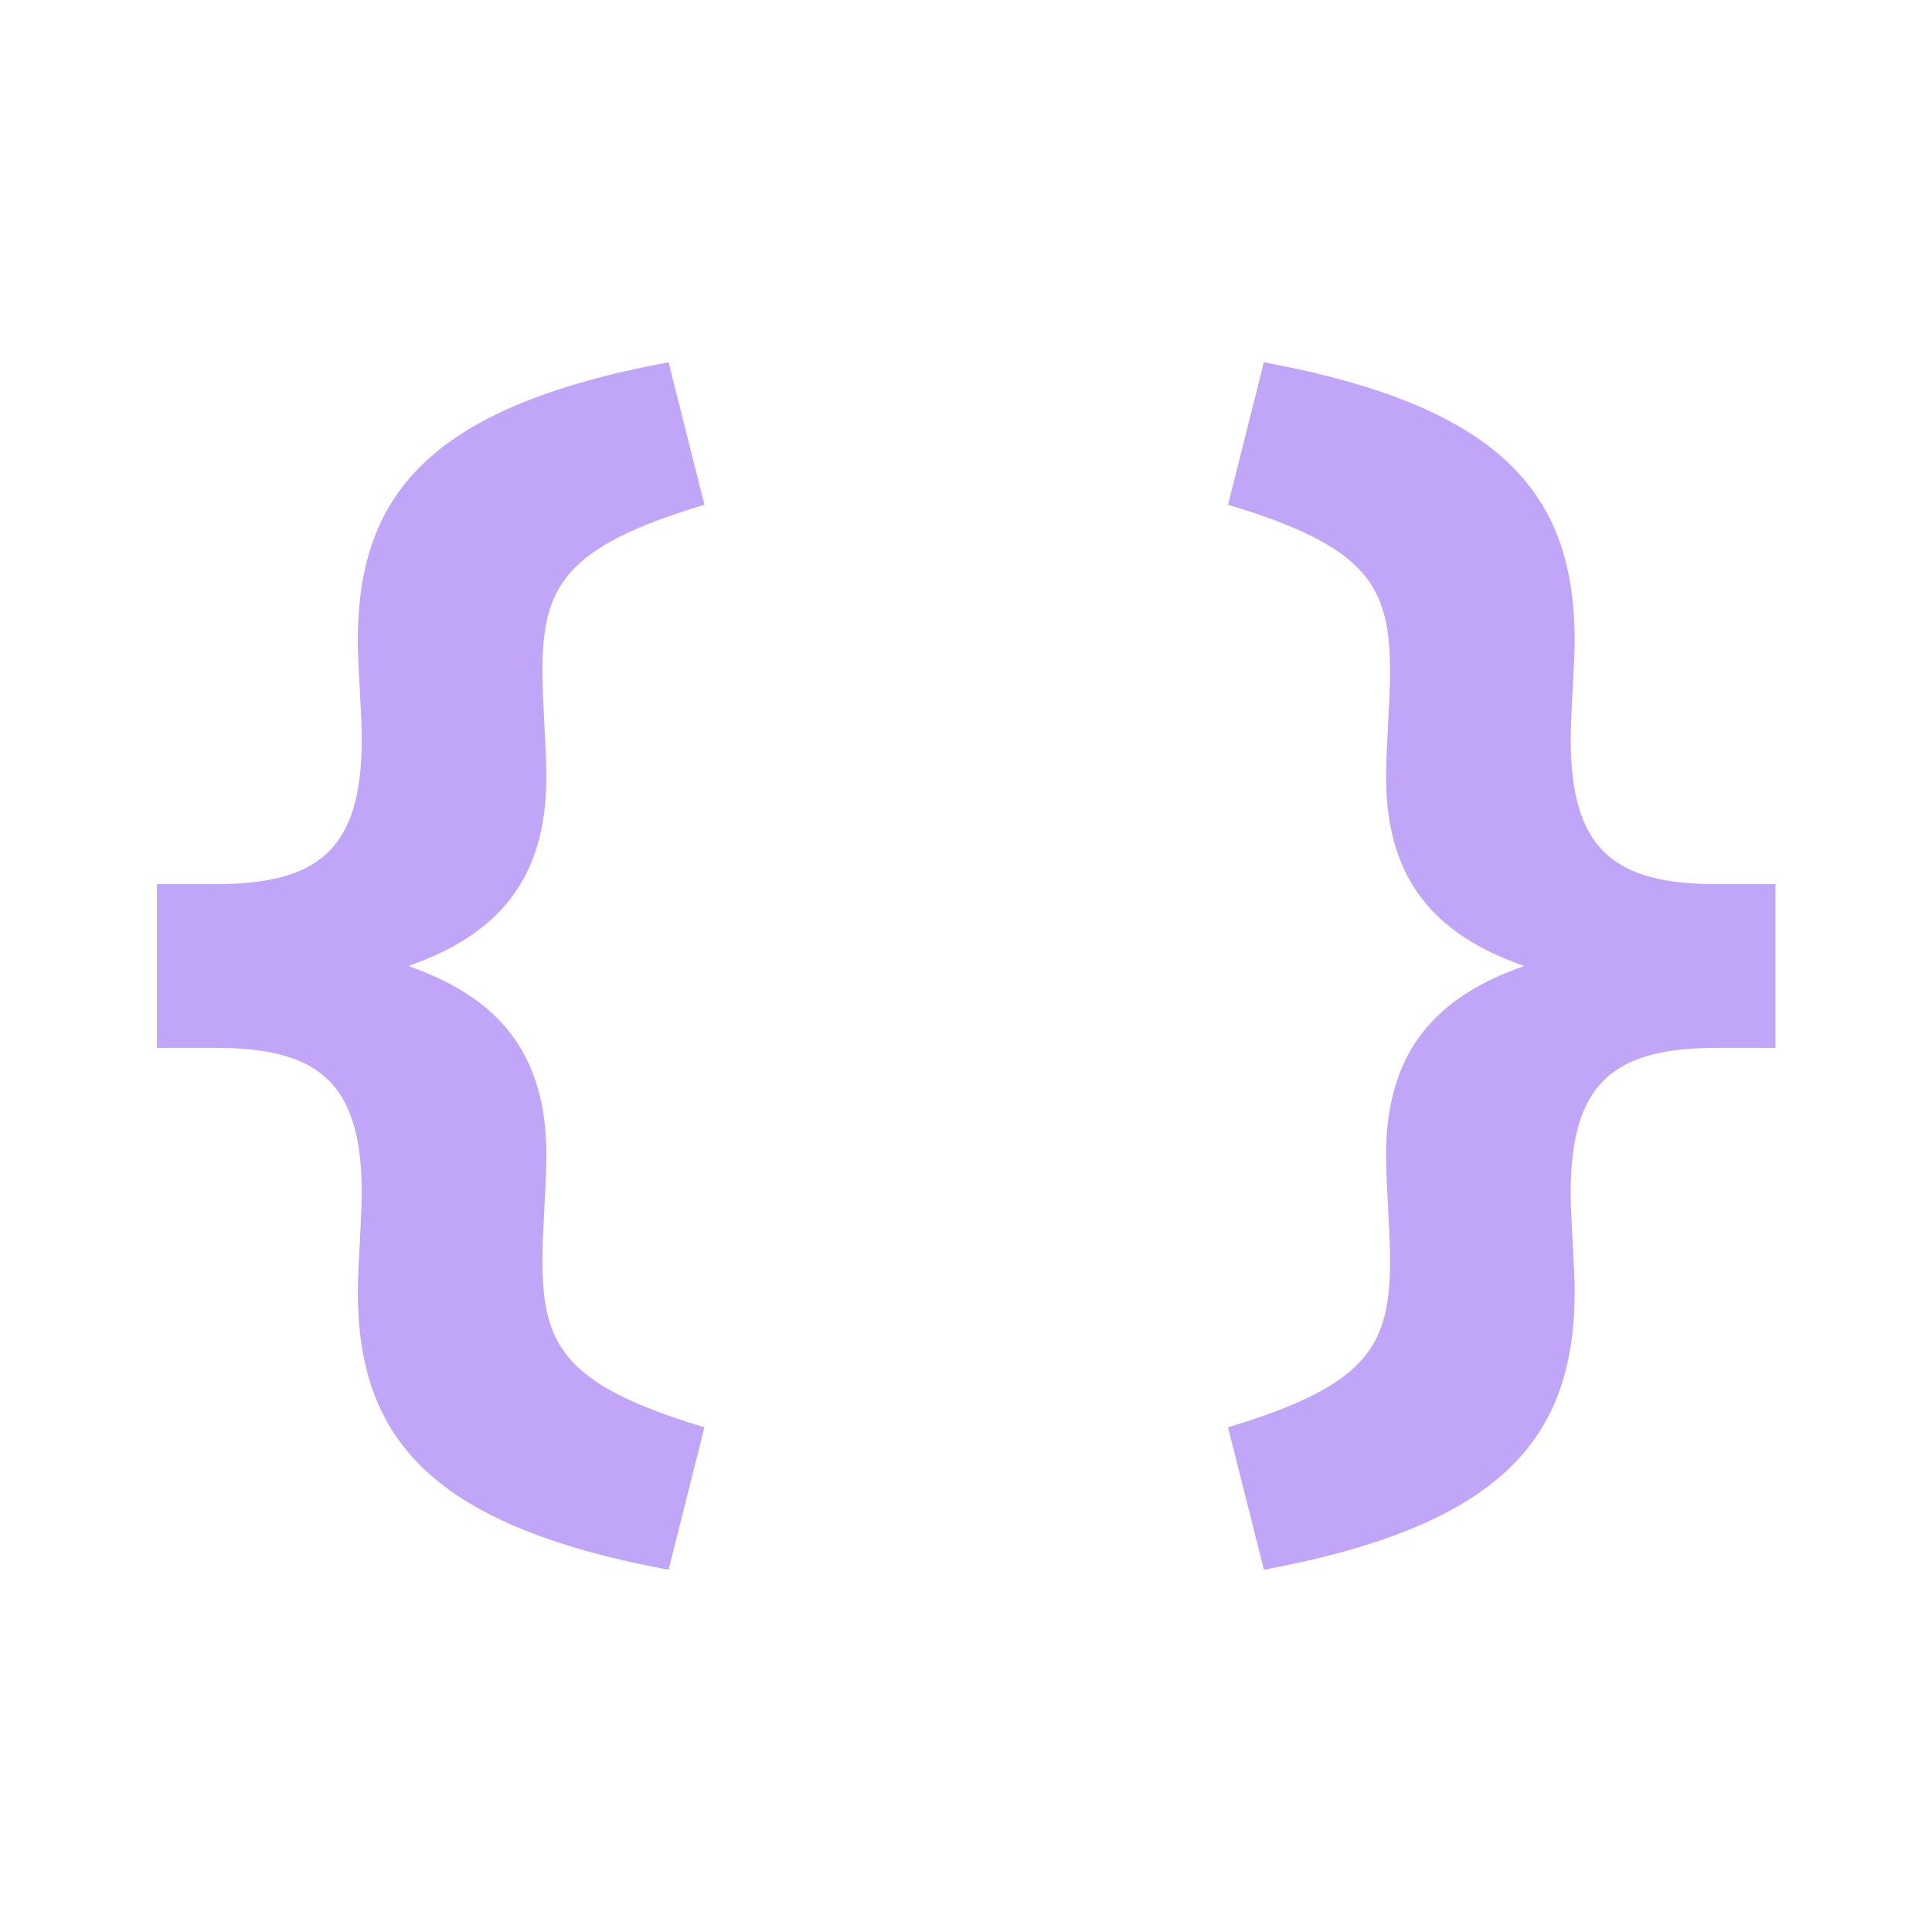
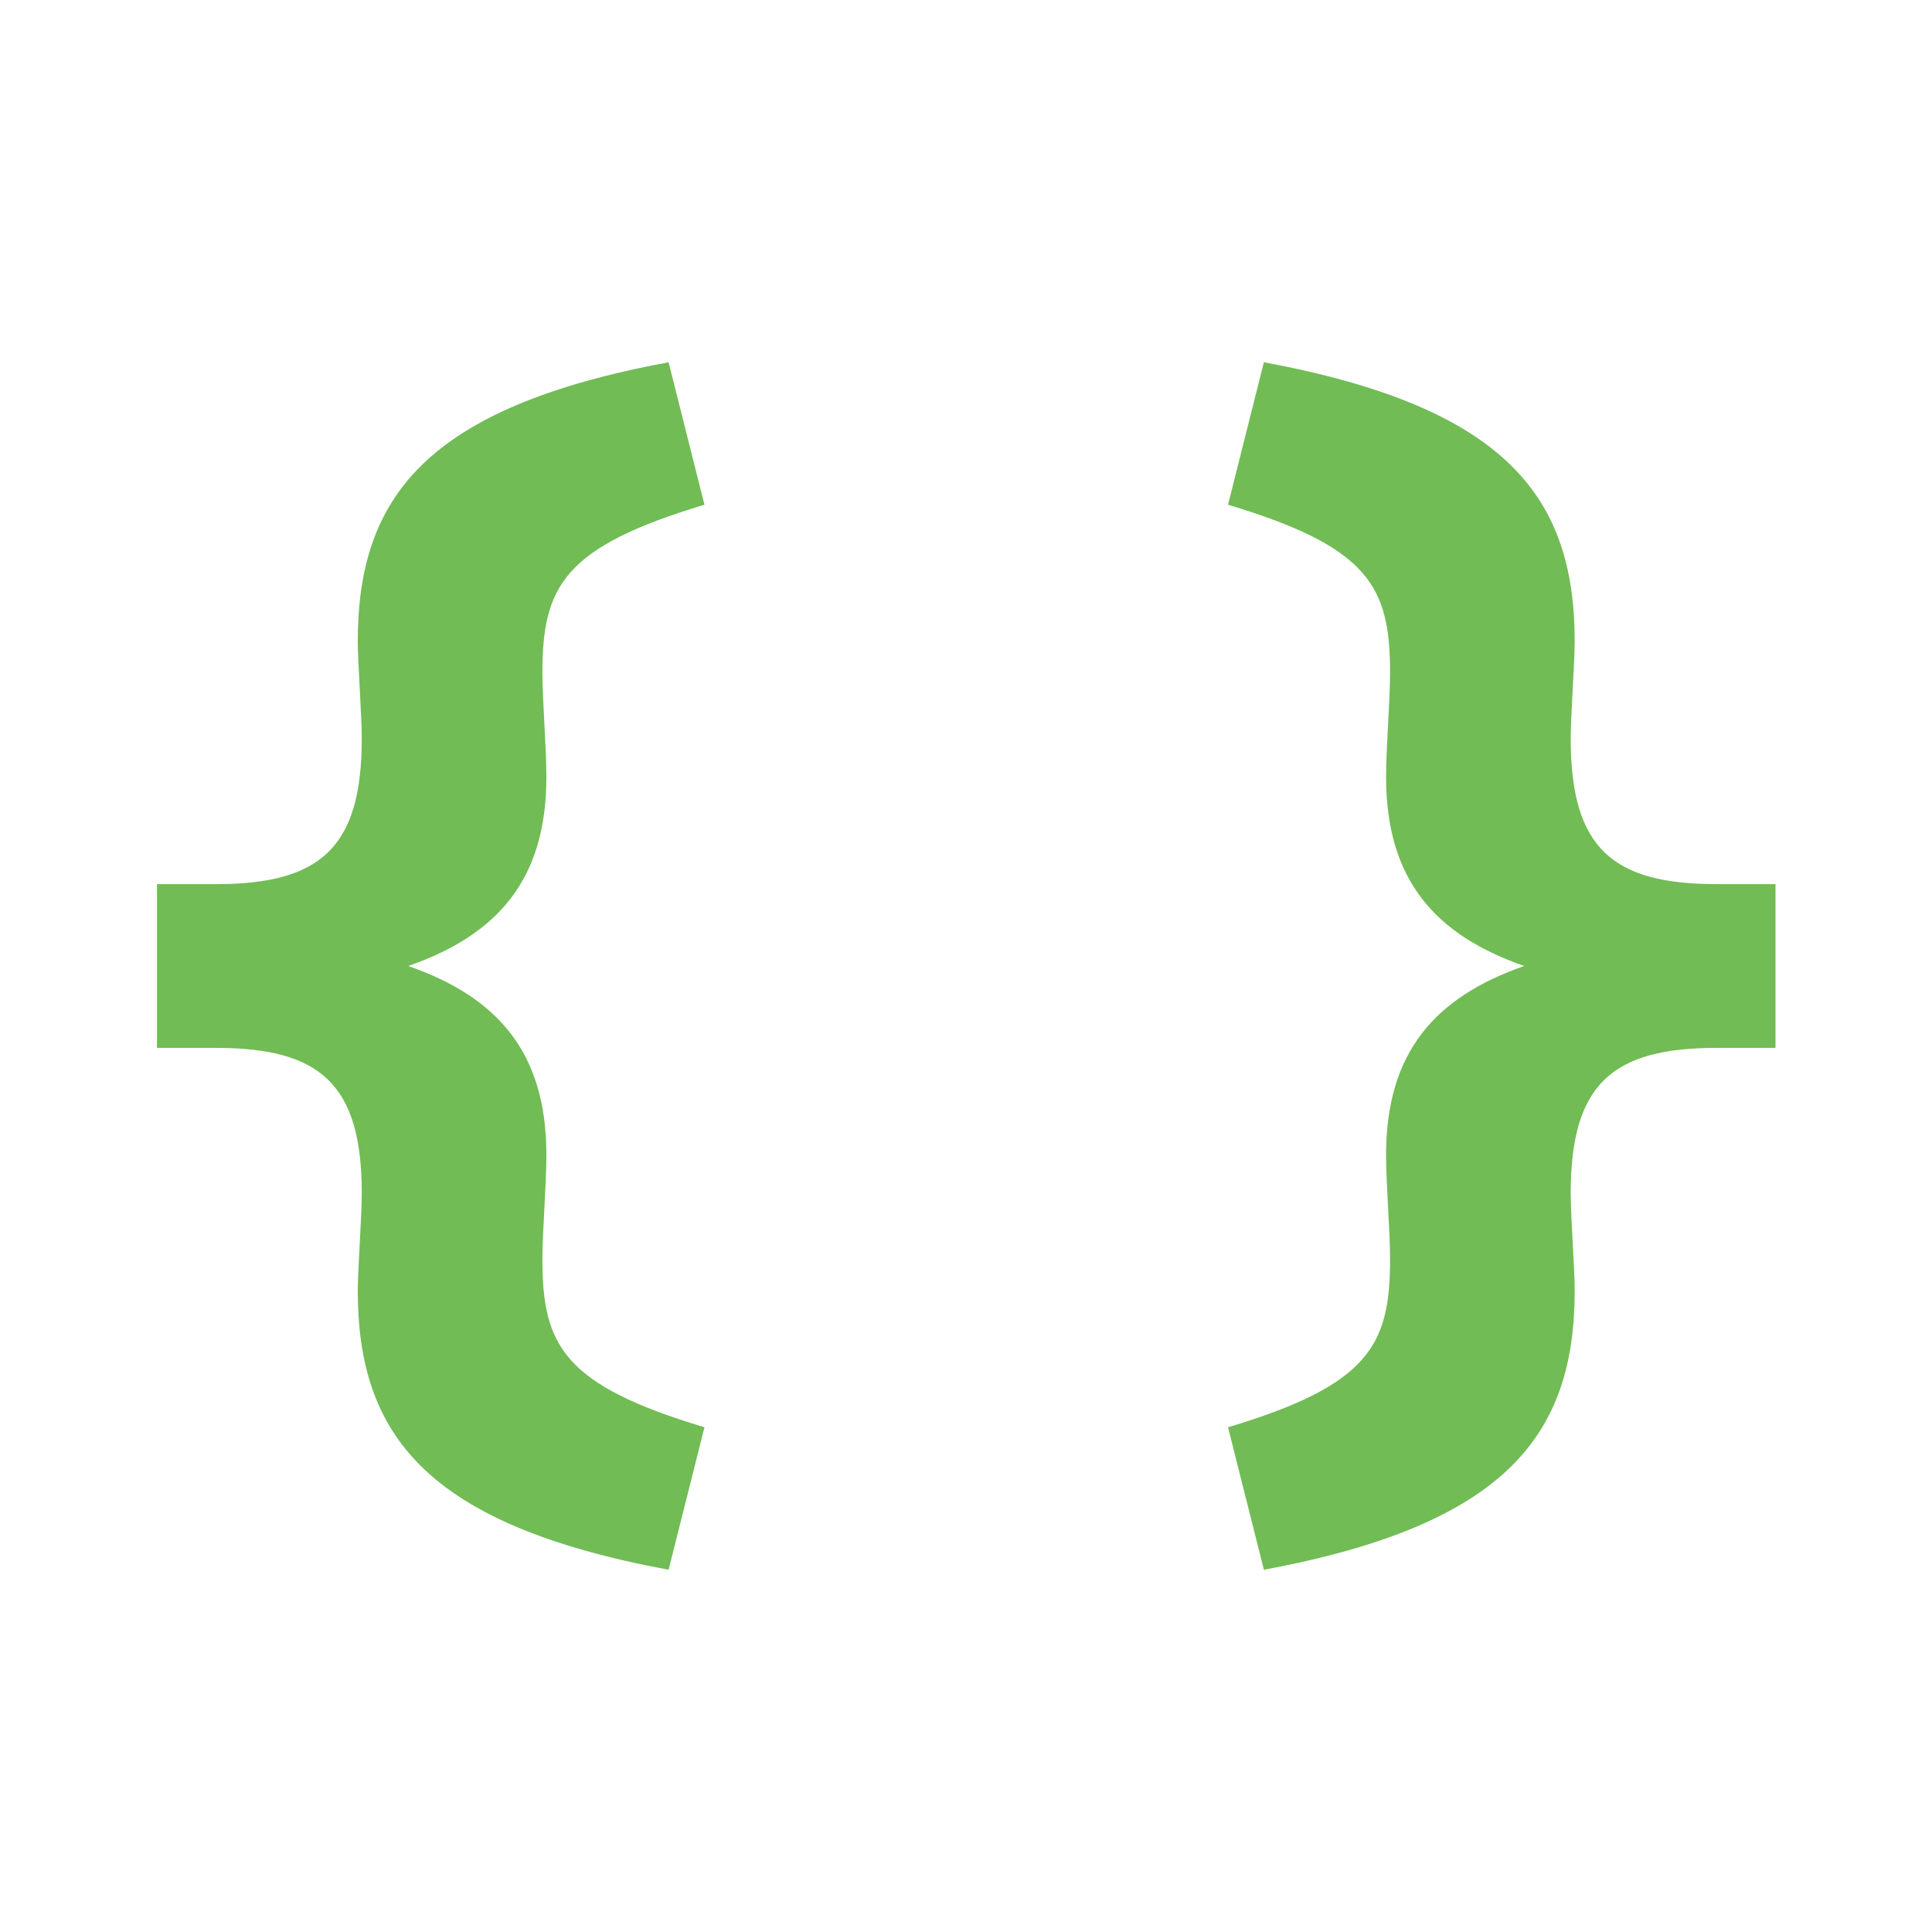
<svg xmlns="http://www.w3.org/2000/svg" width="16" height="16" viewBox="0 0 16 16">
  <g fill="none" fill-opacity=".9" fill-rule="evenodd">
-     <path fill="#B99BF8" d="M5.537,13 C3.524,12.626 2.963,11.879 2.963,10.687 C2.963,10.512 2.996,10.079 2.996,9.881 C2.996,8.97 2.644,8.678 1.786,8.678 L1.3,8.678 L1.3,7.322 L1.786,7.322 C2.644,7.322 2.996,7.03 2.996,6.119 C2.996,5.921 2.963,5.488 2.963,5.313 C2.963,4.121 3.524,3.374 5.537,3 L5.834,4.18 C4.668,4.53 4.492,4.857 4.492,5.57 C4.492,5.804 4.525,6.189 4.525,6.435 C4.525,7.287 4.118,7.743 3.381,8 C4.118,8.257 4.525,8.713 4.525,9.565 C4.525,9.811 4.492,10.196 4.492,10.43 C4.492,11.143 4.668,11.47 5.834,11.82 L5.537,13 Z" />
-     <path fill="#B99BF8" d="M14.407,13 C12.394,12.626 11.833,11.879 11.833,10.687 C11.833,10.512 11.866,10.079 11.866,9.881 C11.866,8.97 11.514,8.678 10.656,8.678 L10.17,8.678 L10.17,7.322 L10.656,7.322 C11.514,7.322 11.866,7.03 11.866,6.119 C11.866,5.921 11.833,5.488 11.833,5.313 C11.833,4.121 12.394,3.374 14.407,3 L14.704,4.18 C13.538,4.53 13.362,4.857 13.362,5.57 C13.362,5.804 13.395,6.189 13.395,6.435 C13.395,7.287 12.988,7.743 12.251,8 C12.988,8.257 13.395,8.713 13.395,9.565 C13.395,9.811 13.362,10.196 13.362,10.43 C13.362,11.143 13.538,11.47 14.704,11.82 L14.407,13 Z" transform="matrix(-1 0 0 1 24.874 0)" />
+     <path fill="#62B543" d="M5.537,13 C3.524,12.626 2.963,11.879 2.963,10.687 C2.963,10.512 2.996,10.079 2.996,9.881 C2.996,8.97 2.644,8.678 1.786,8.678 L1.3,8.678 L1.3,7.322 L1.786,7.322 C2.644,7.322 2.996,7.03 2.996,6.119 C2.996,5.921 2.963,5.488 2.963,5.313 C2.963,4.121 3.524,3.374 5.537,3 L5.834,4.18 C4.668,4.53 4.492,4.857 4.492,5.57 C4.492,5.804 4.525,6.189 4.525,6.435 C4.525,7.287 4.118,7.743 3.381,8 C4.118,8.257 4.525,8.713 4.525,9.565 C4.525,9.811 4.492,10.196 4.492,10.43 C4.492,11.143 4.668,11.47 5.834,11.82 L5.537,13 Z" />
+     <path fill="#62B543" d="M14.407,13 C12.394,12.626 11.833,11.879 11.833,10.687 C11.833,10.512 11.866,10.079 11.866,9.881 C11.866,8.97 11.514,8.678 10.656,8.678 L10.17,8.678 L10.17,7.322 L10.656,7.322 C11.514,7.322 11.866,7.03 11.866,6.119 C11.866,5.921 11.833,5.488 11.833,5.313 C11.833,4.121 12.394,3.374 14.407,3 L14.704,4.18 C13.538,4.53 13.362,4.857 13.362,5.57 C13.362,5.804 13.395,6.189 13.395,6.435 C13.395,7.287 12.988,7.743 12.251,8 C12.988,8.257 13.395,8.713 13.395,9.565 C13.395,9.811 13.362,10.196 13.362,10.43 C13.362,11.143 13.538,11.47 14.704,11.82 L14.407,13 Z" transform="matrix(-1 0 0 1 24.874 0)" />
  </g>
</svg>
